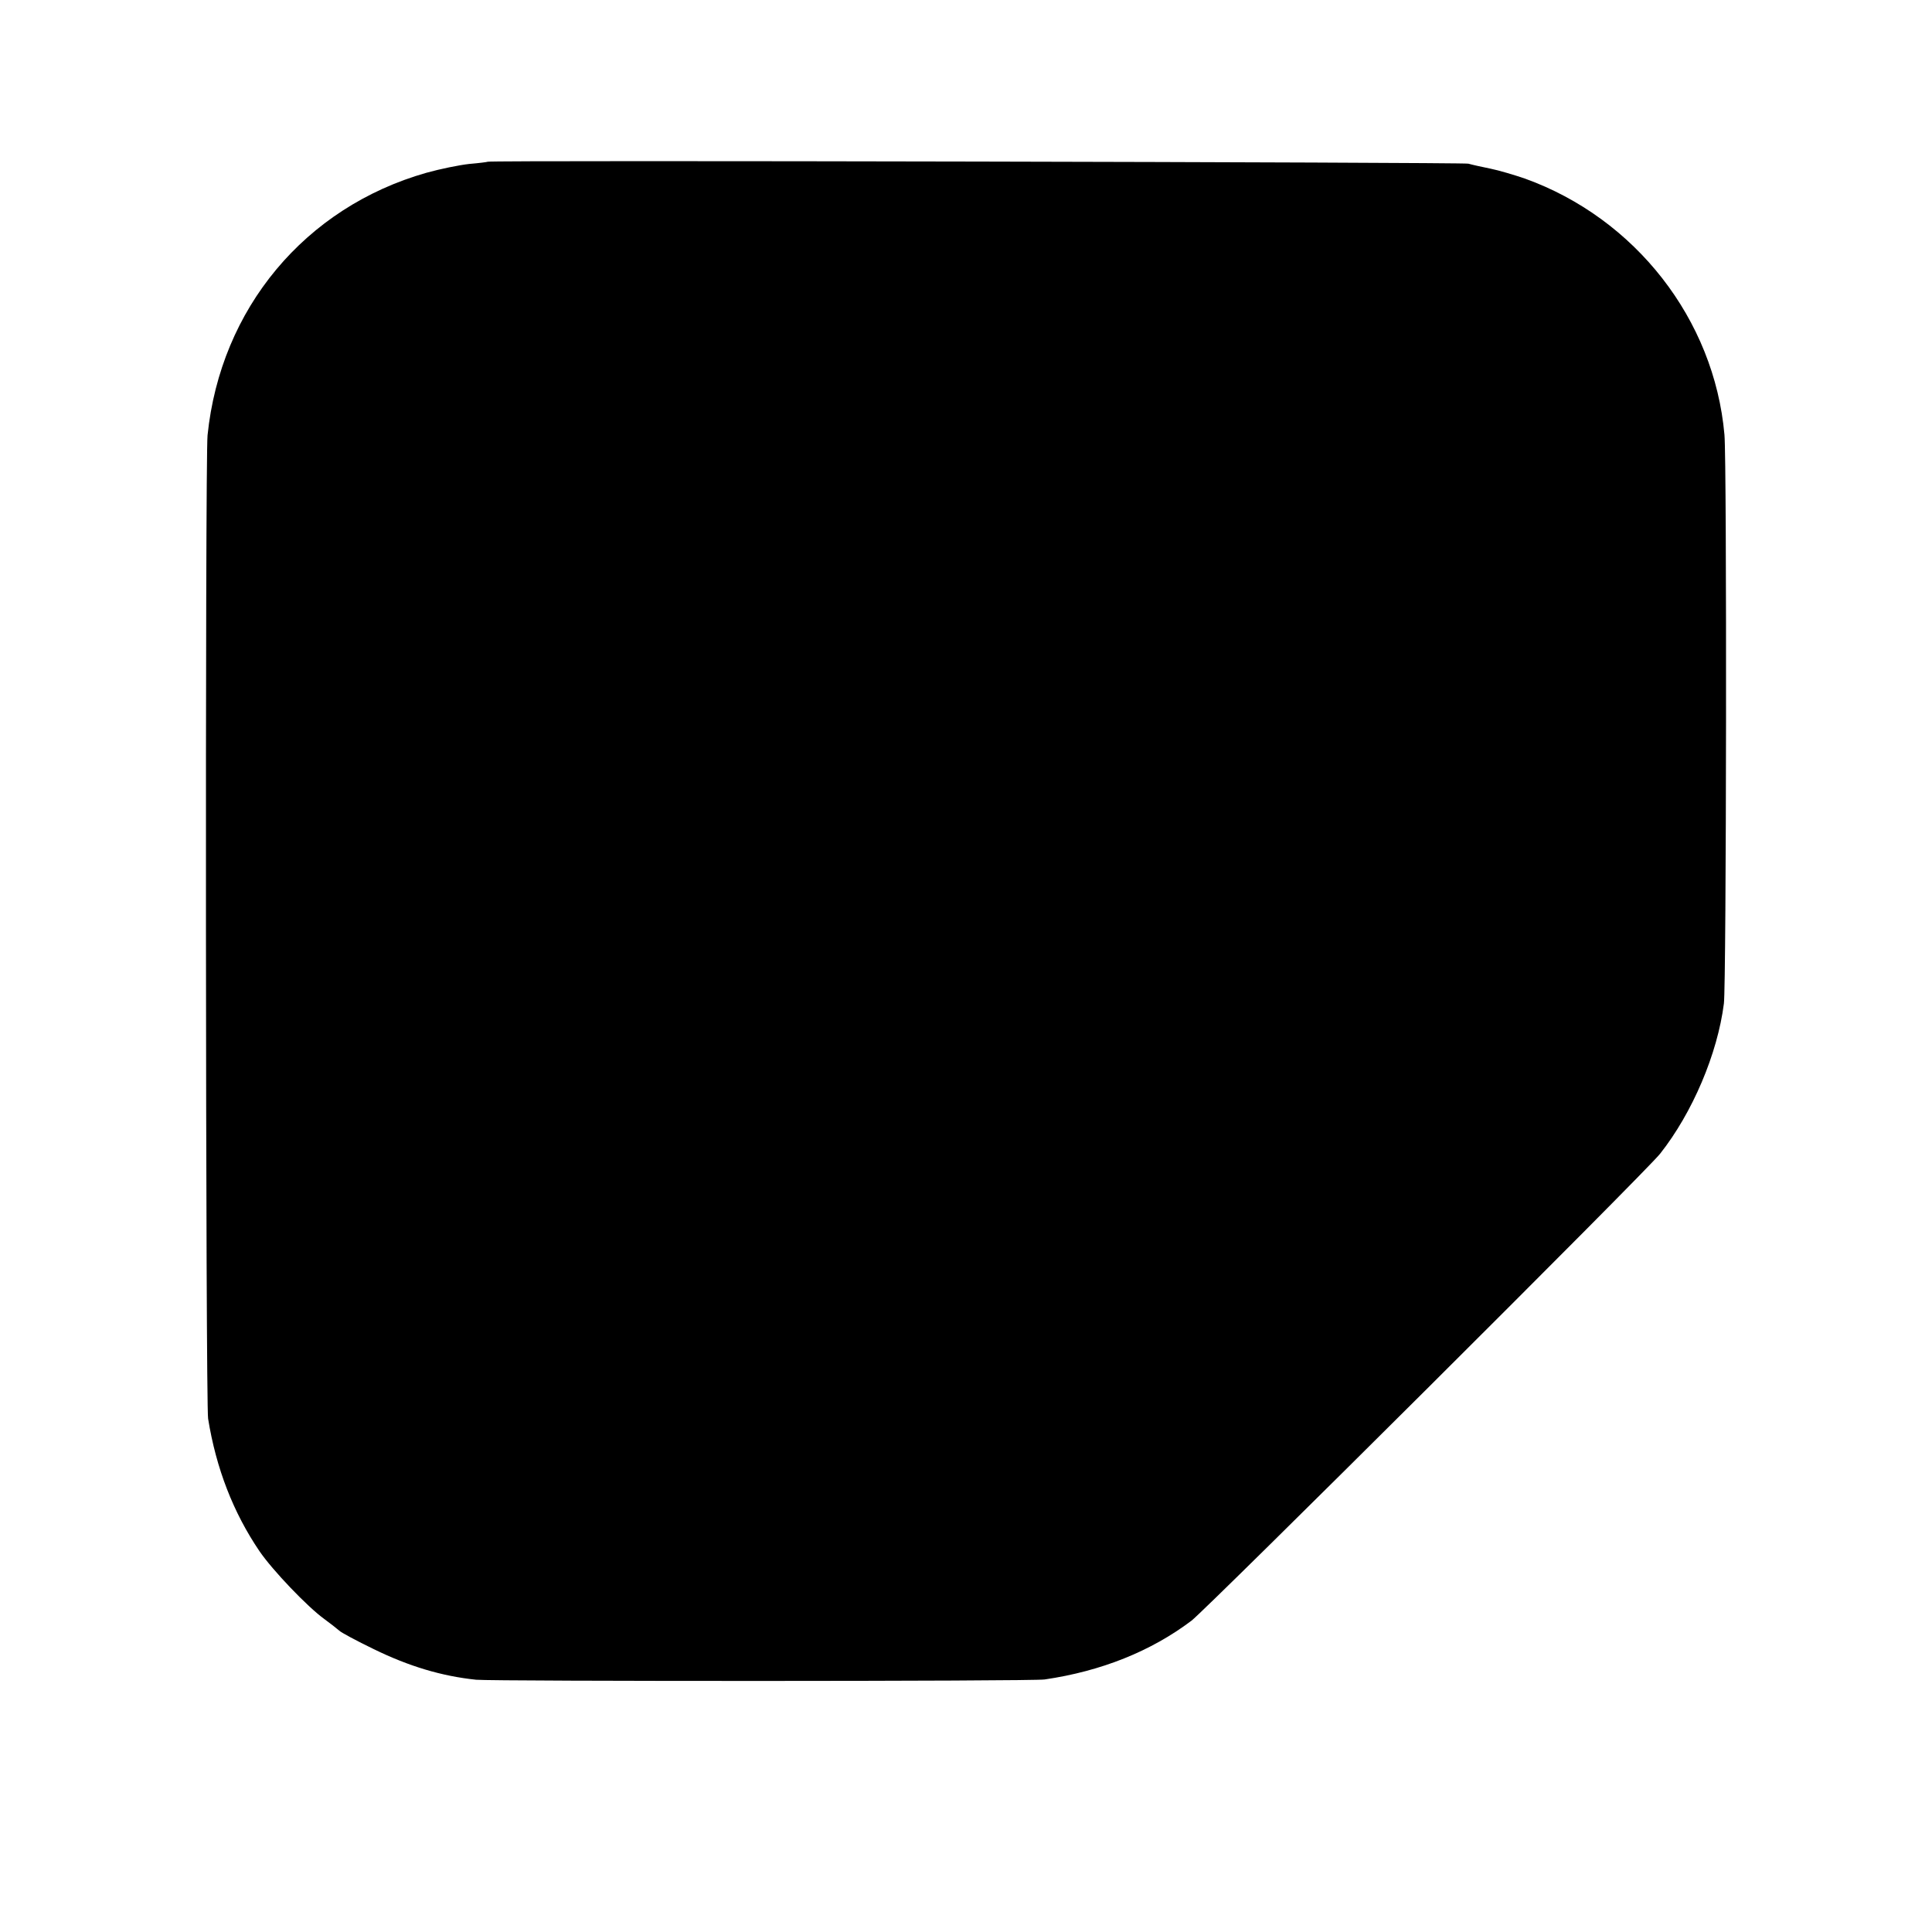
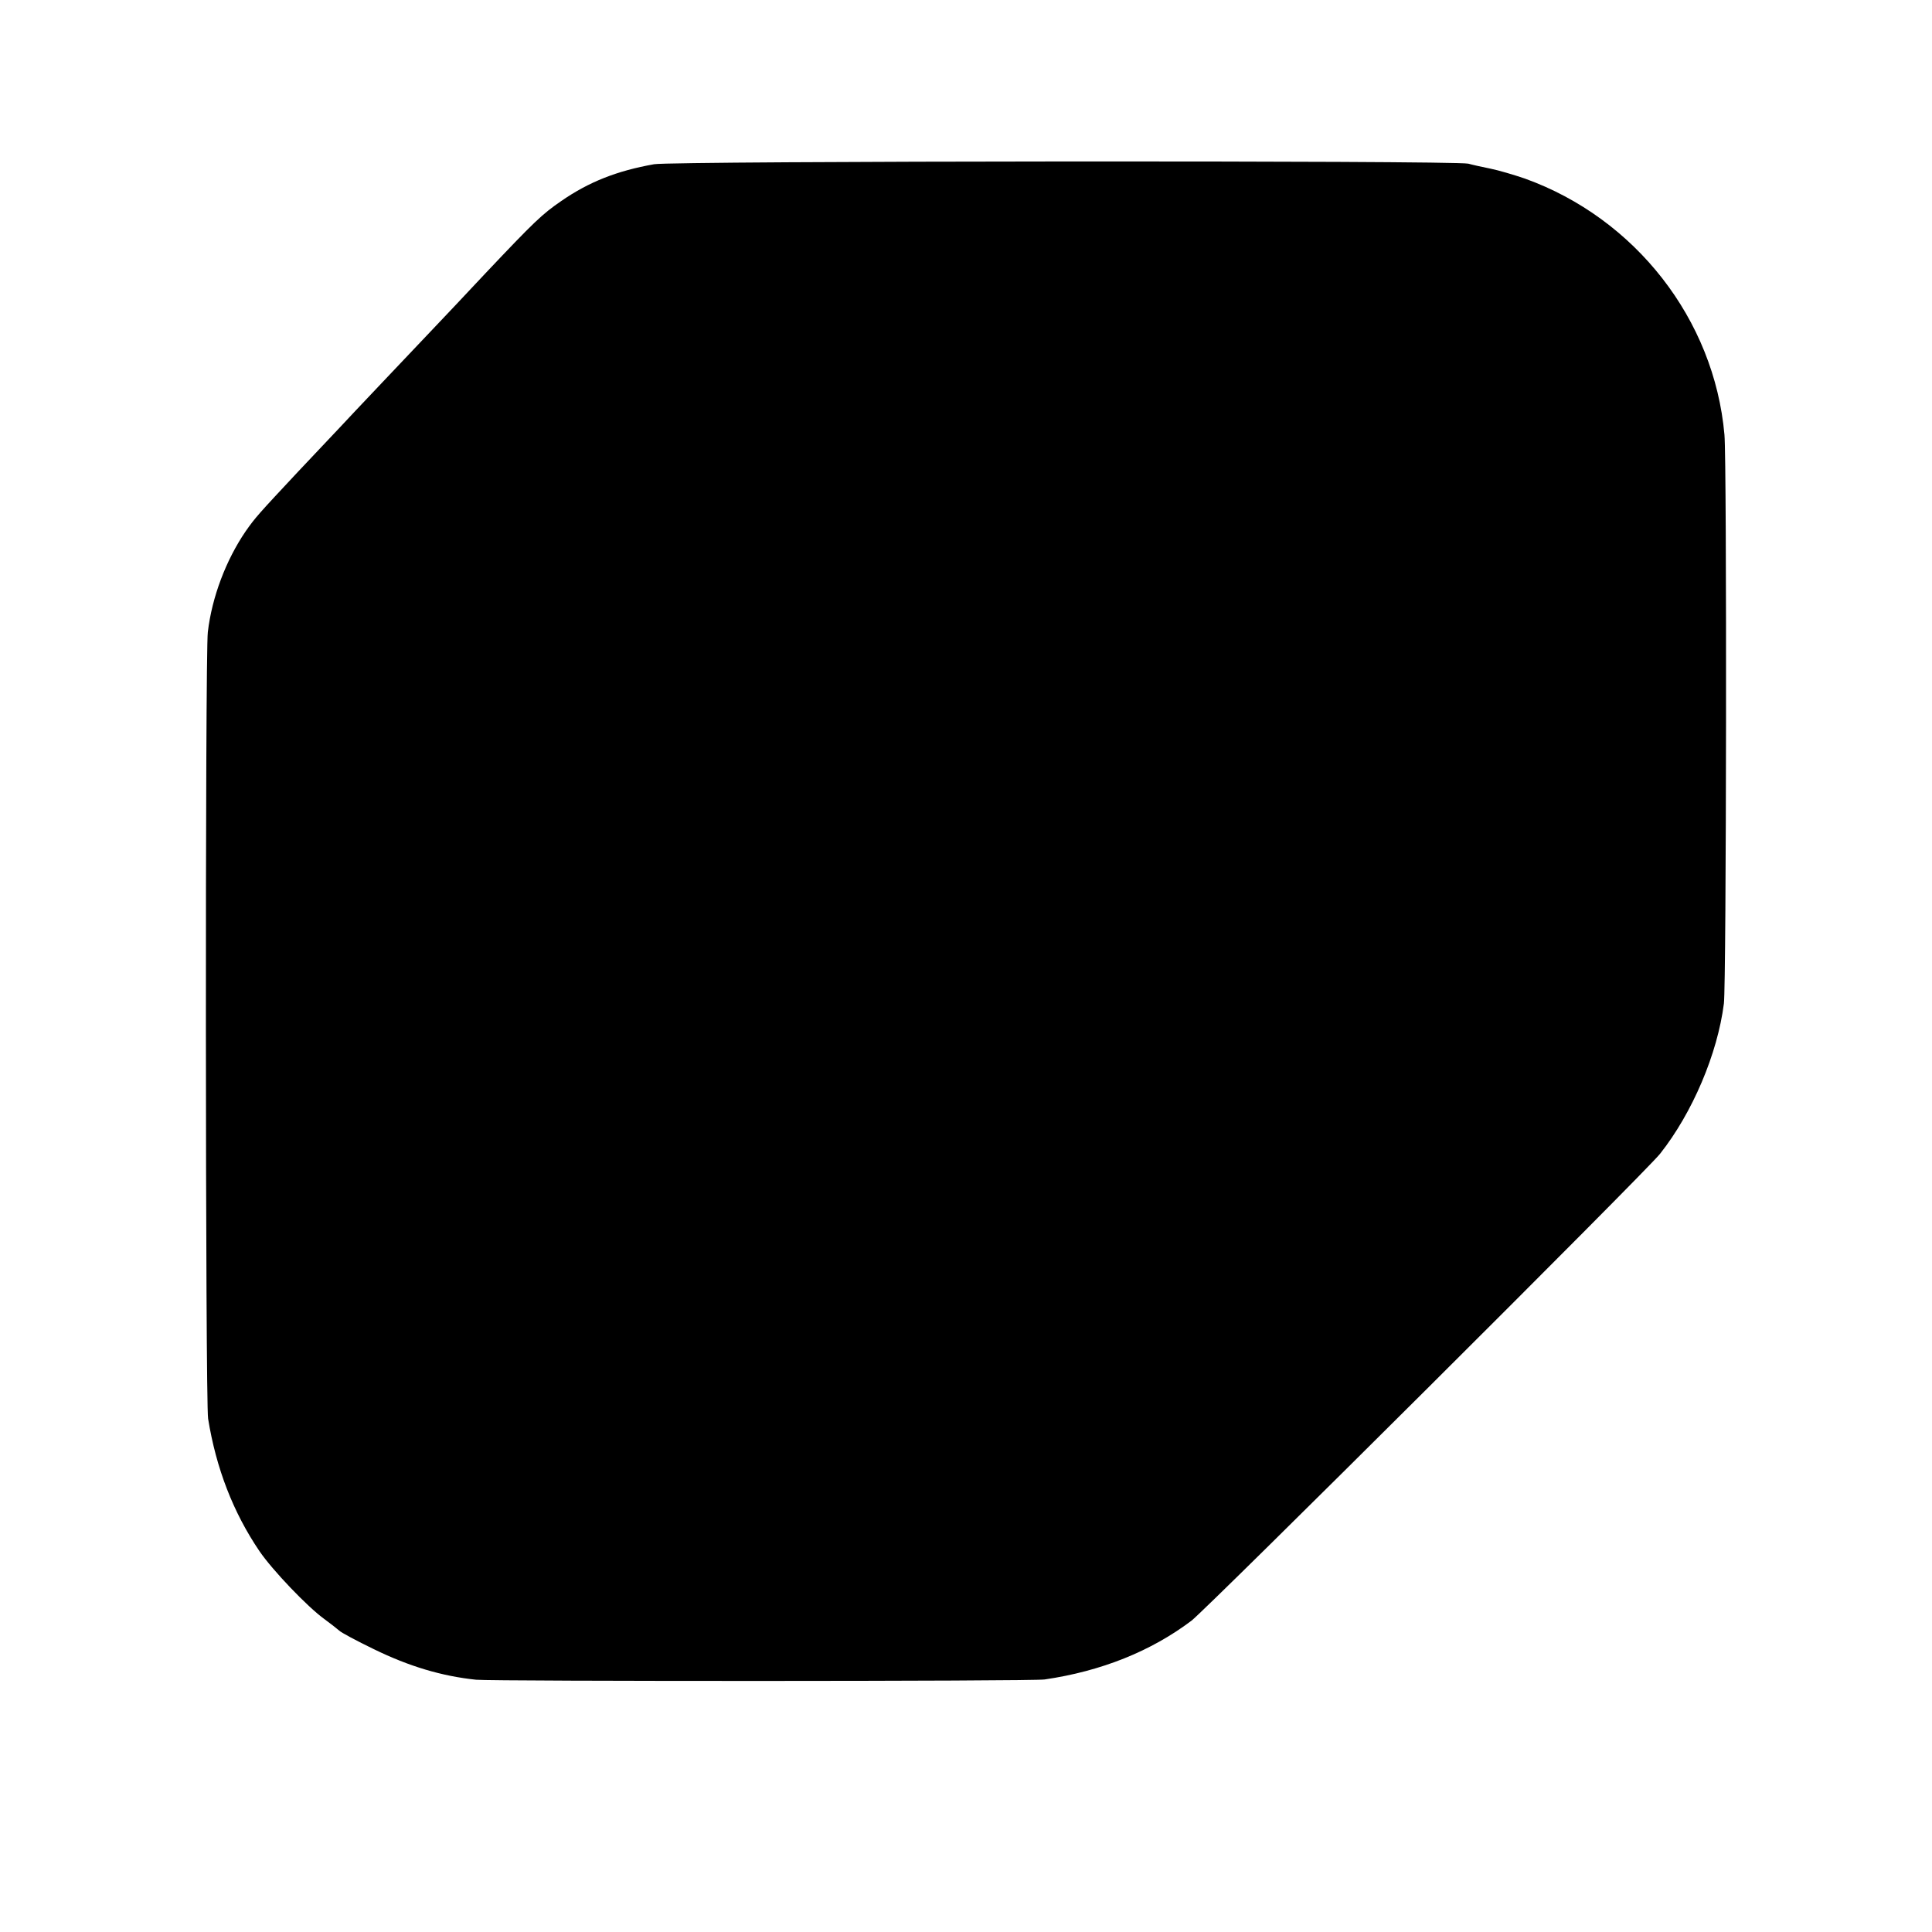
<svg xmlns="http://www.w3.org/2000/svg" version="1.0" width="700pt" height="700pt" viewBox="0 0 700 700" preserveAspectRatio="xMidYMid meet">
  <g transform="translate(0,700) scale(0.1,-0.1)" fill="#000000" stroke="none">
-     <path d="M1767 6414 c-1 -1 -31 -5 -67 -8 -36 -4 -105 -18 -155 -32 -440 -125 -746 -492 -793 -951 -9 -90 -7 -3505 2 -3563 29 -180 91 -340 186 -480 47 -69 174 -202 235 -246 22 -16 46 -35 54 -42 7 -7 63 -37 125 -67 129 -63 247 -98 371 -111 64 -6 2016 -6 2060 1 205 30 385 102 532 213 55 42 1649 1629 1698 1692 117 148 208 362 231 544 9 70 11 1961 2 2061 -37 418 -323 784 -723 928 -38 13 -95 30 -125 36 -30 6 -66 14 -80 18 -21 5 -3546 13 -3553 7z" />
+     <path d="M2370 6405 c-135 -24 -236 -64 -336 -133 -70 -48 -98 -75 -274 -261 -74 -79 -155 -165 -180 -191 -90 -95 -316 -333 -349 -369 -19 -20 -87 -92 -152 -161 -143 -153 -154 -165 -189 -215 -71 -104 -122 -238 -137 -365 -10 -81 -9 -2788 1 -2850 29 -180 91 -340 186 -480 47 -69 174 -202 235 -246 22 -16 46 -35 54 -42 7 -7 63 -37 125 -67 129 -63 247 -98 371 -111 64 -6 2016 -6 2060 1 205 30 385 102 532 213 55 42 1649 1629 1698 1692 117 148 208 362 231 544 9 70 11 1961 2 2061 -37 418 -323 784 -723 928 -38 13 -95 30 -125 36 -30 6 -66 14 -80 18 -49 12 -2880 10 -2950 -2z" />
  </g>
</svg>
